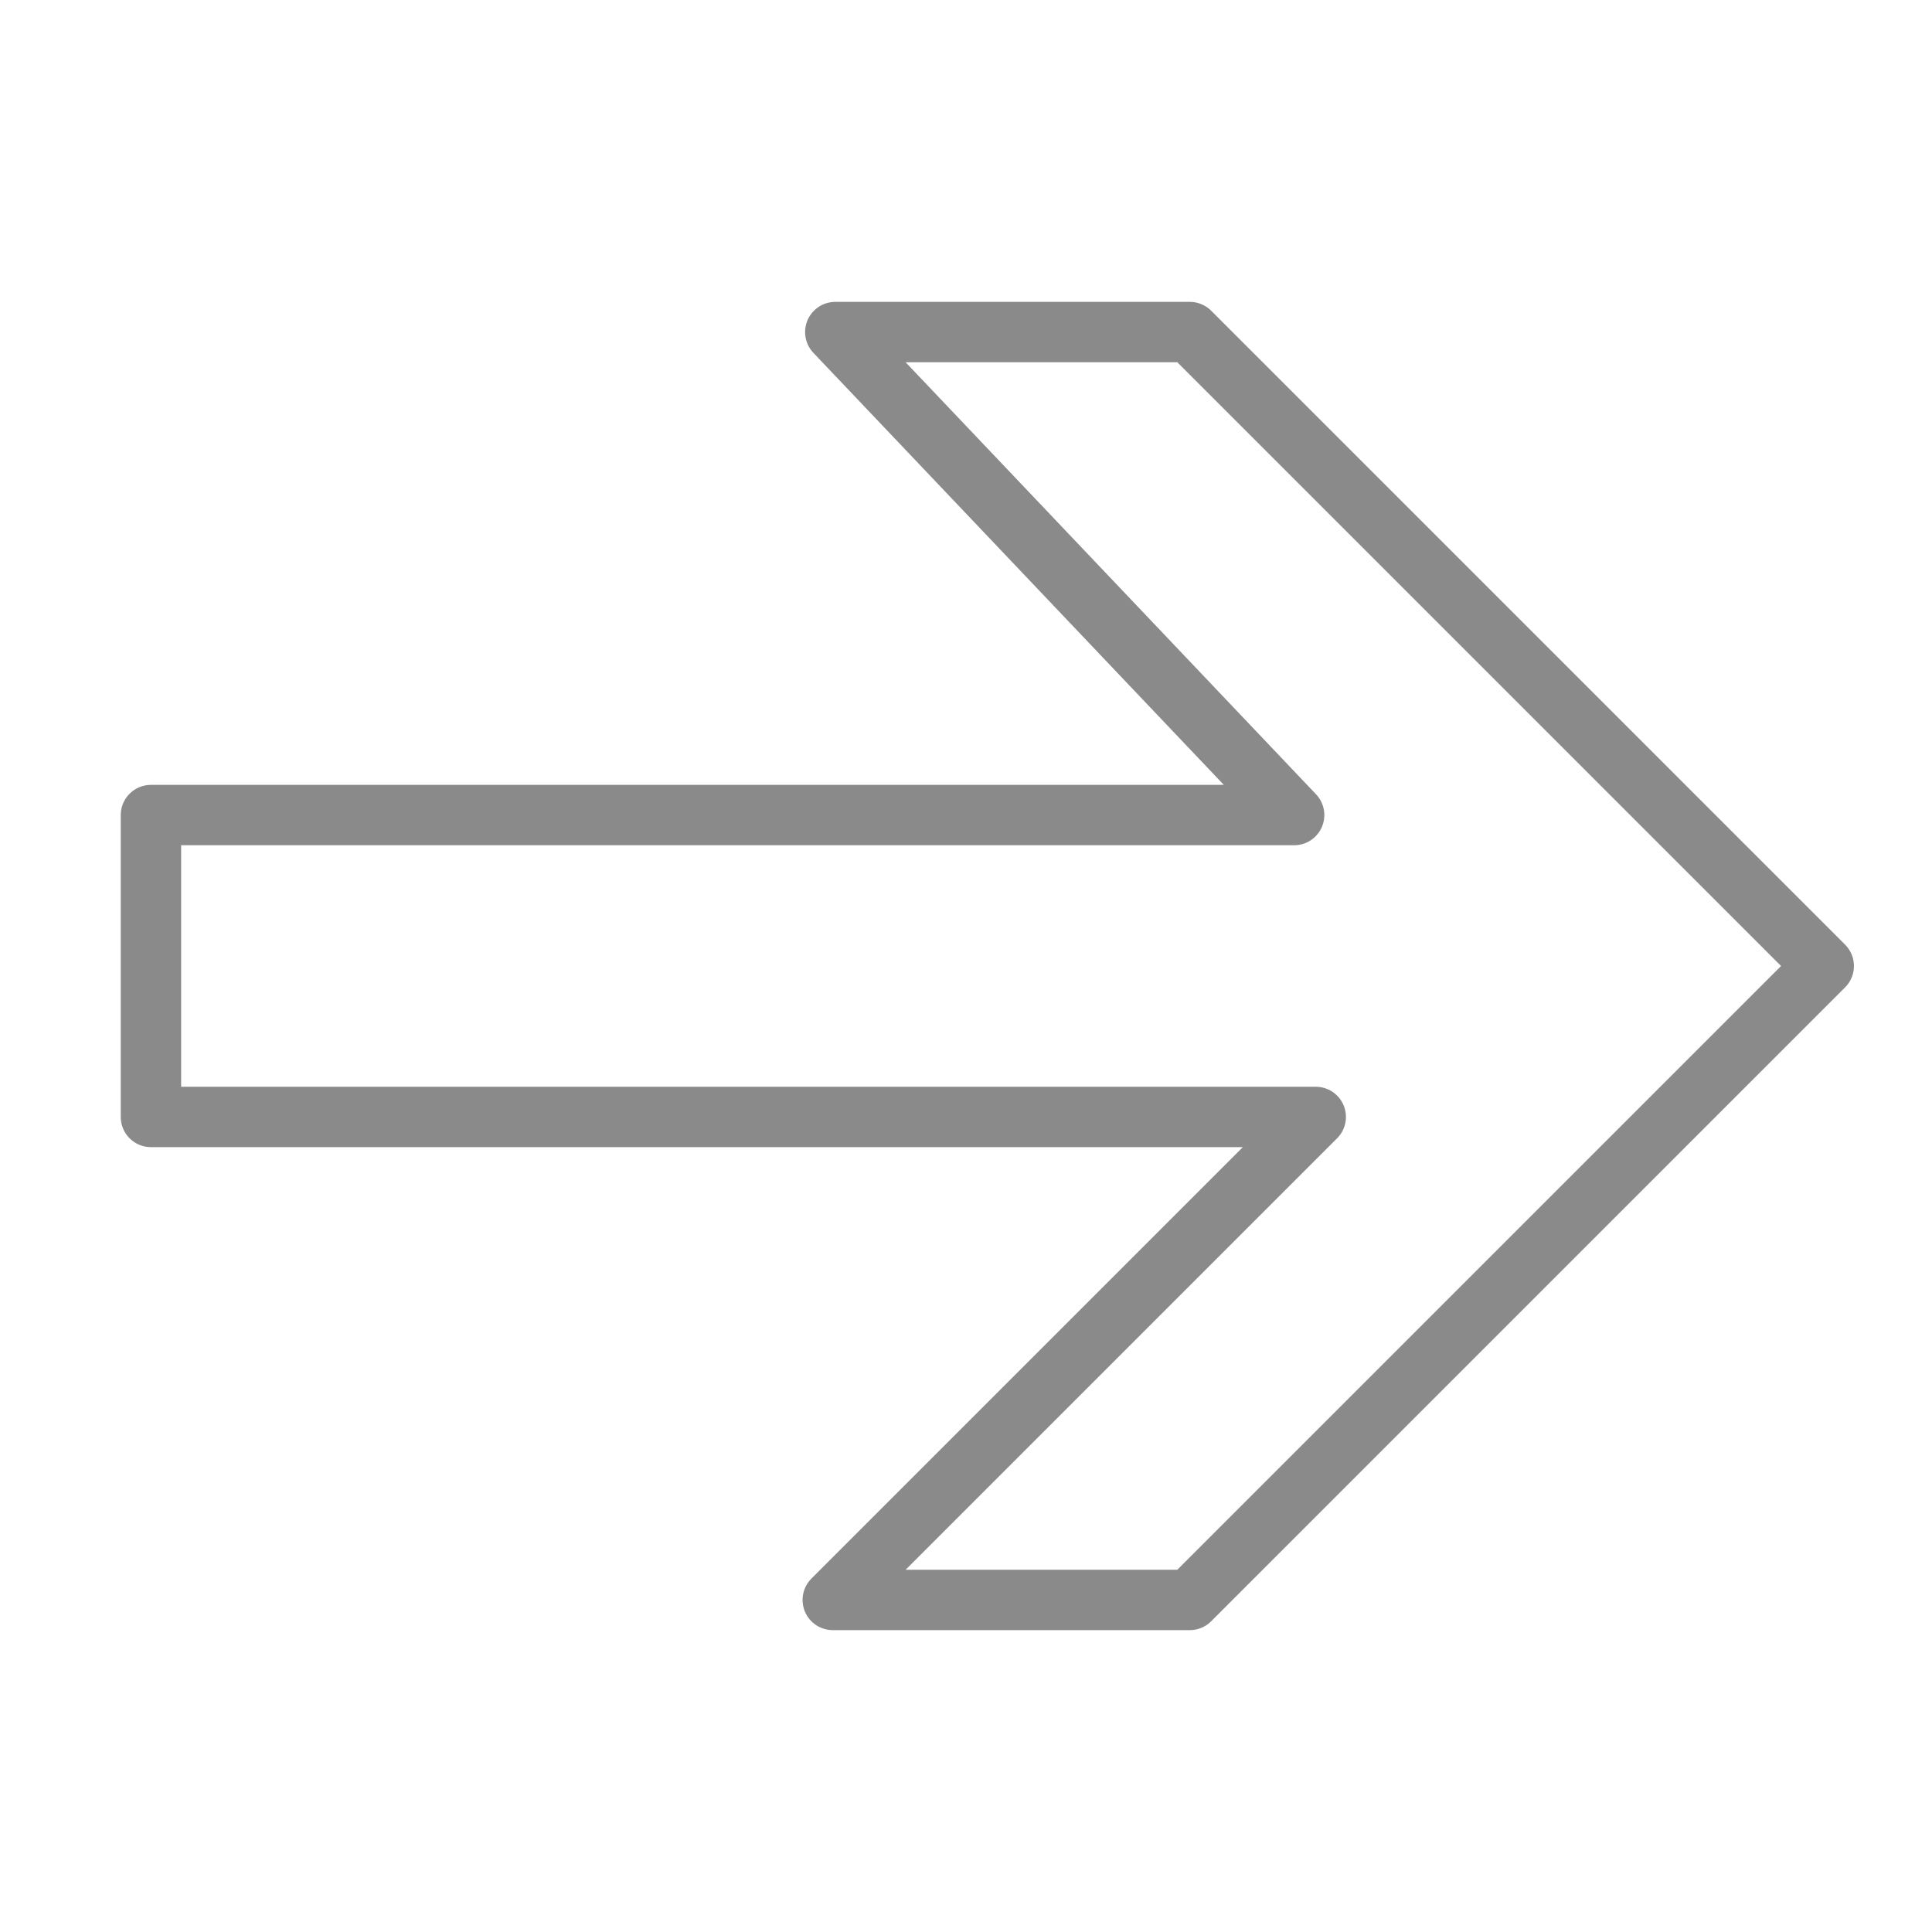
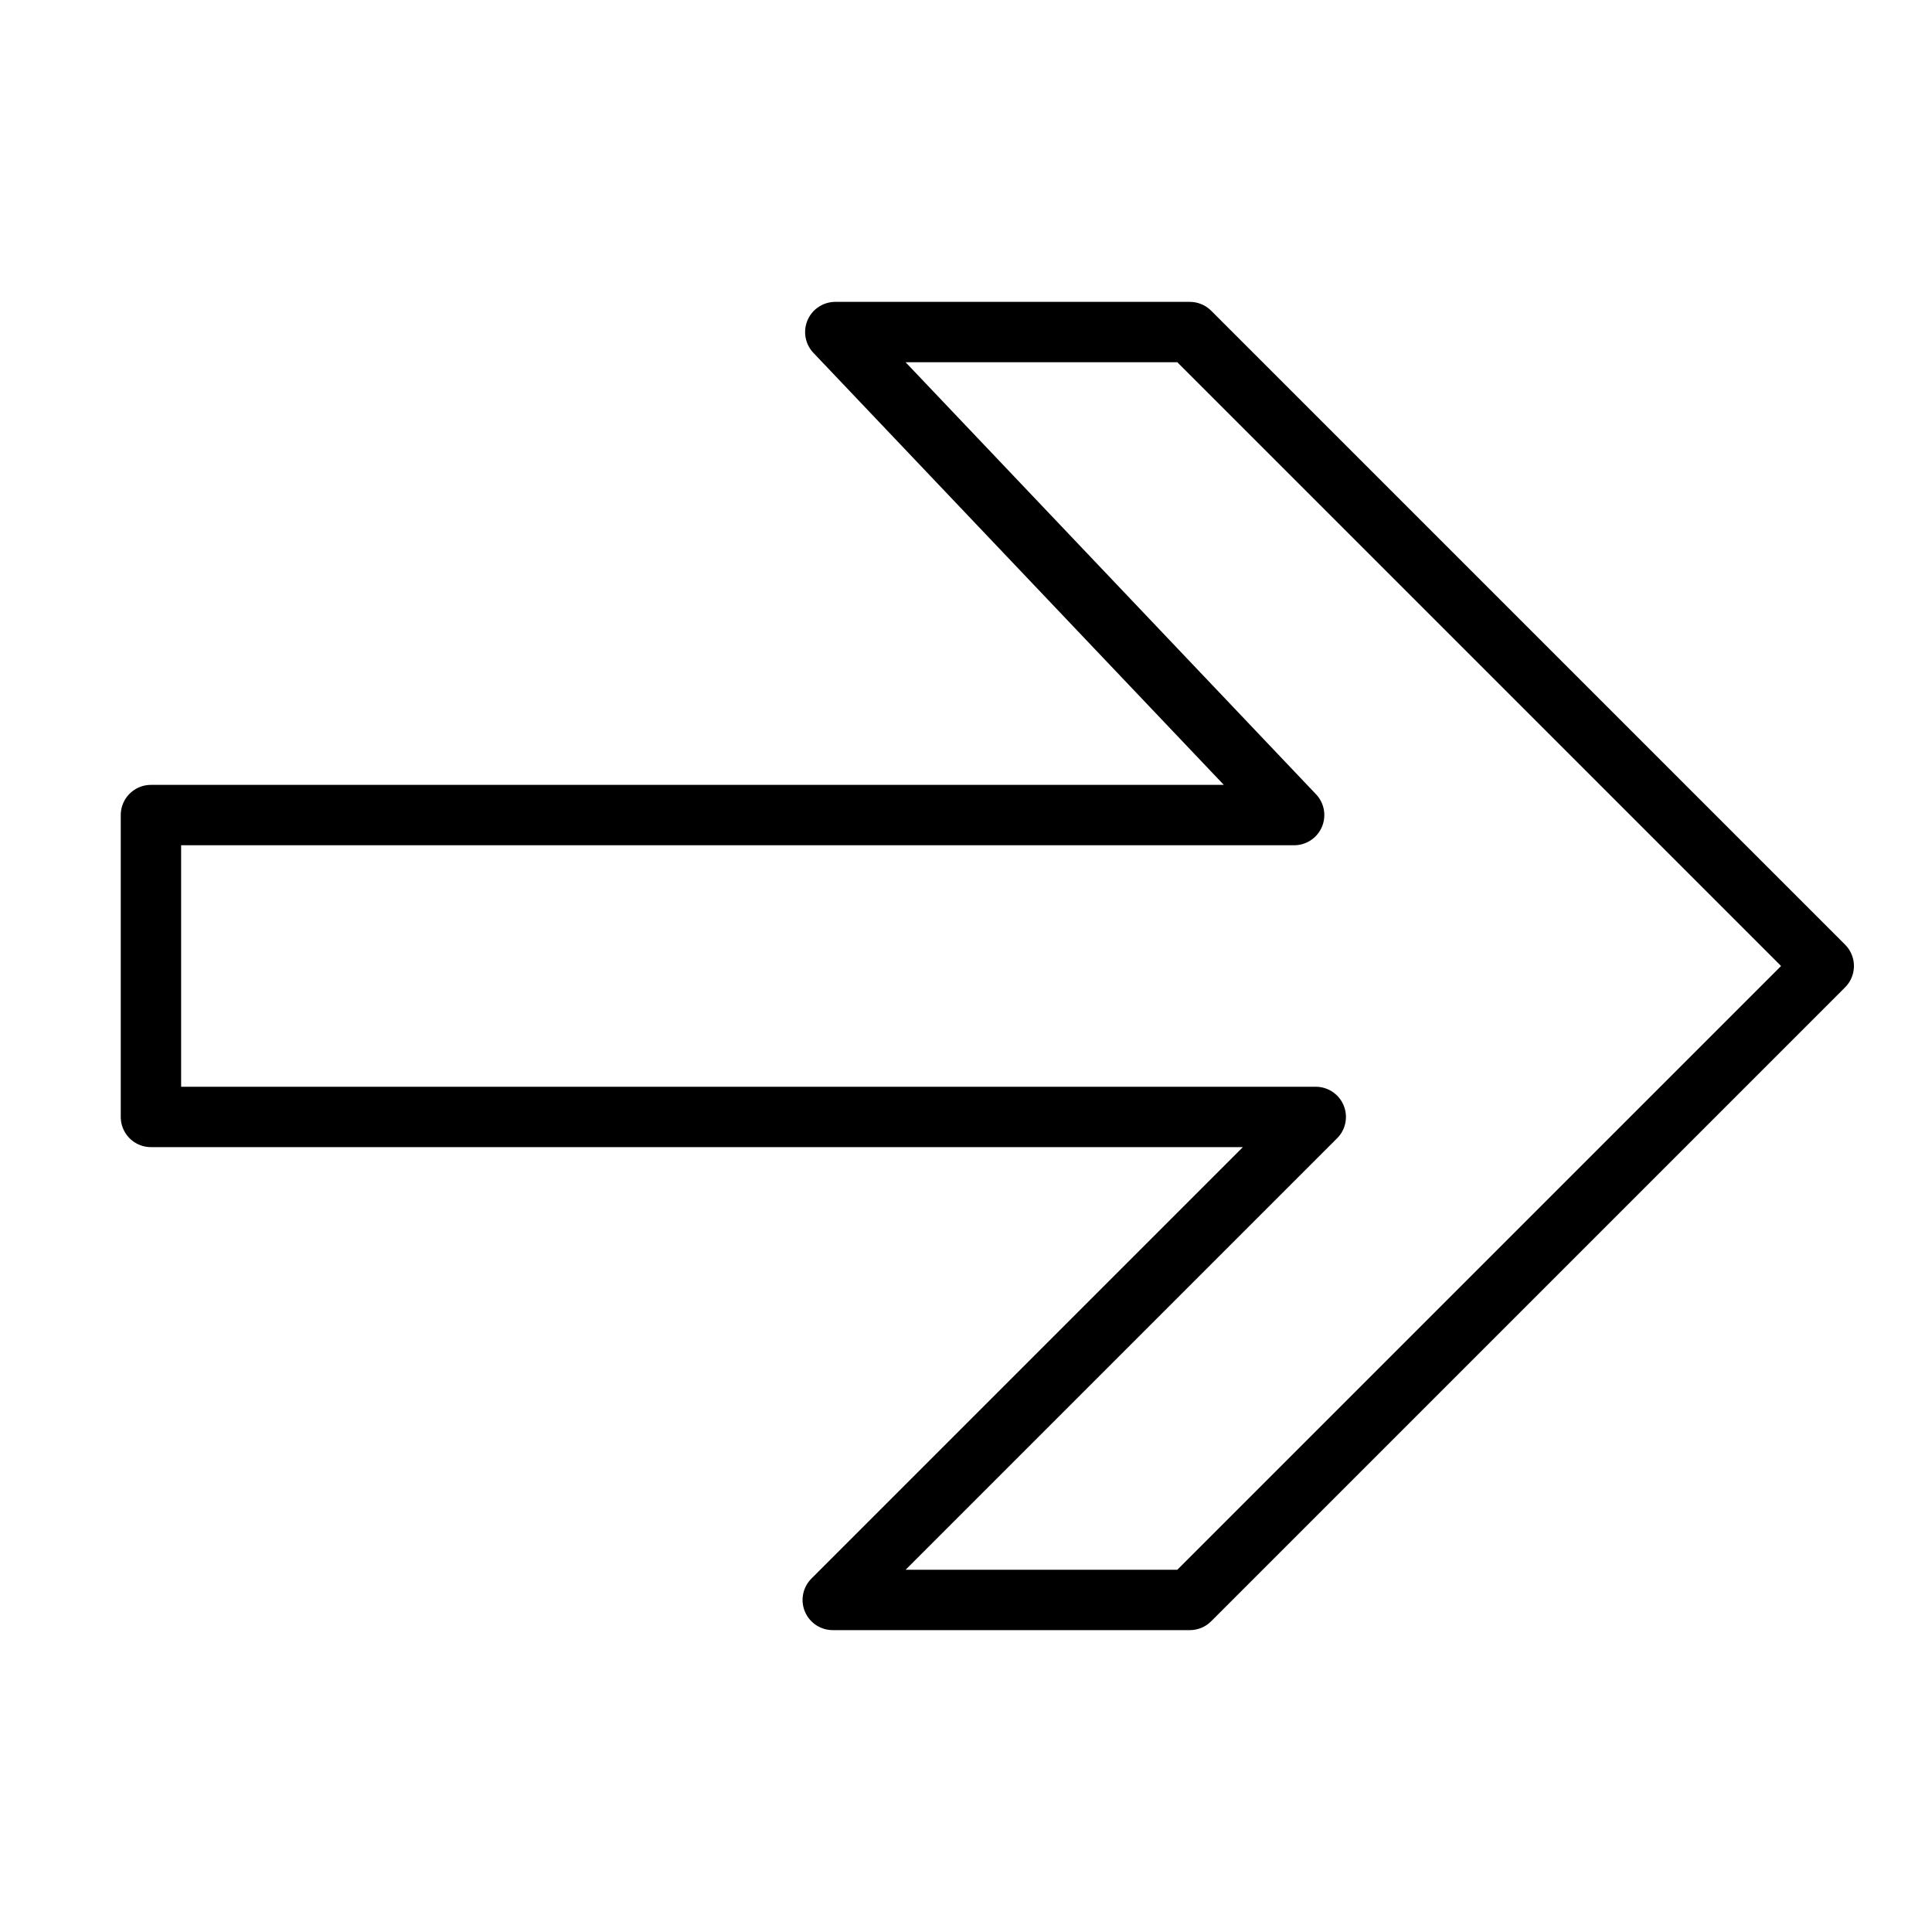
<svg xmlns="http://www.w3.org/2000/svg" width="32" height="32" viewBox="0 0 32 32">
  <g fill="none" fill-rule="evenodd">
-     <path stroke="#8a8a8a" stroke-linecap="round" stroke-linejoin="round" d="M21.793 18.5H2.5v-5h18.935l-7.6-8h5.872l10.5 10.5-10.5 10.5h-5.914l8-8z" />
+     <path stroke="#000000" stroke-linecap="round" stroke-linejoin="round" d="M21.793 18.5H2.5v-5h18.935l-7.6-8h5.872l10.5 10.5-10.5 10.5h-5.914l8-8z" />
  </g>
</svg>
